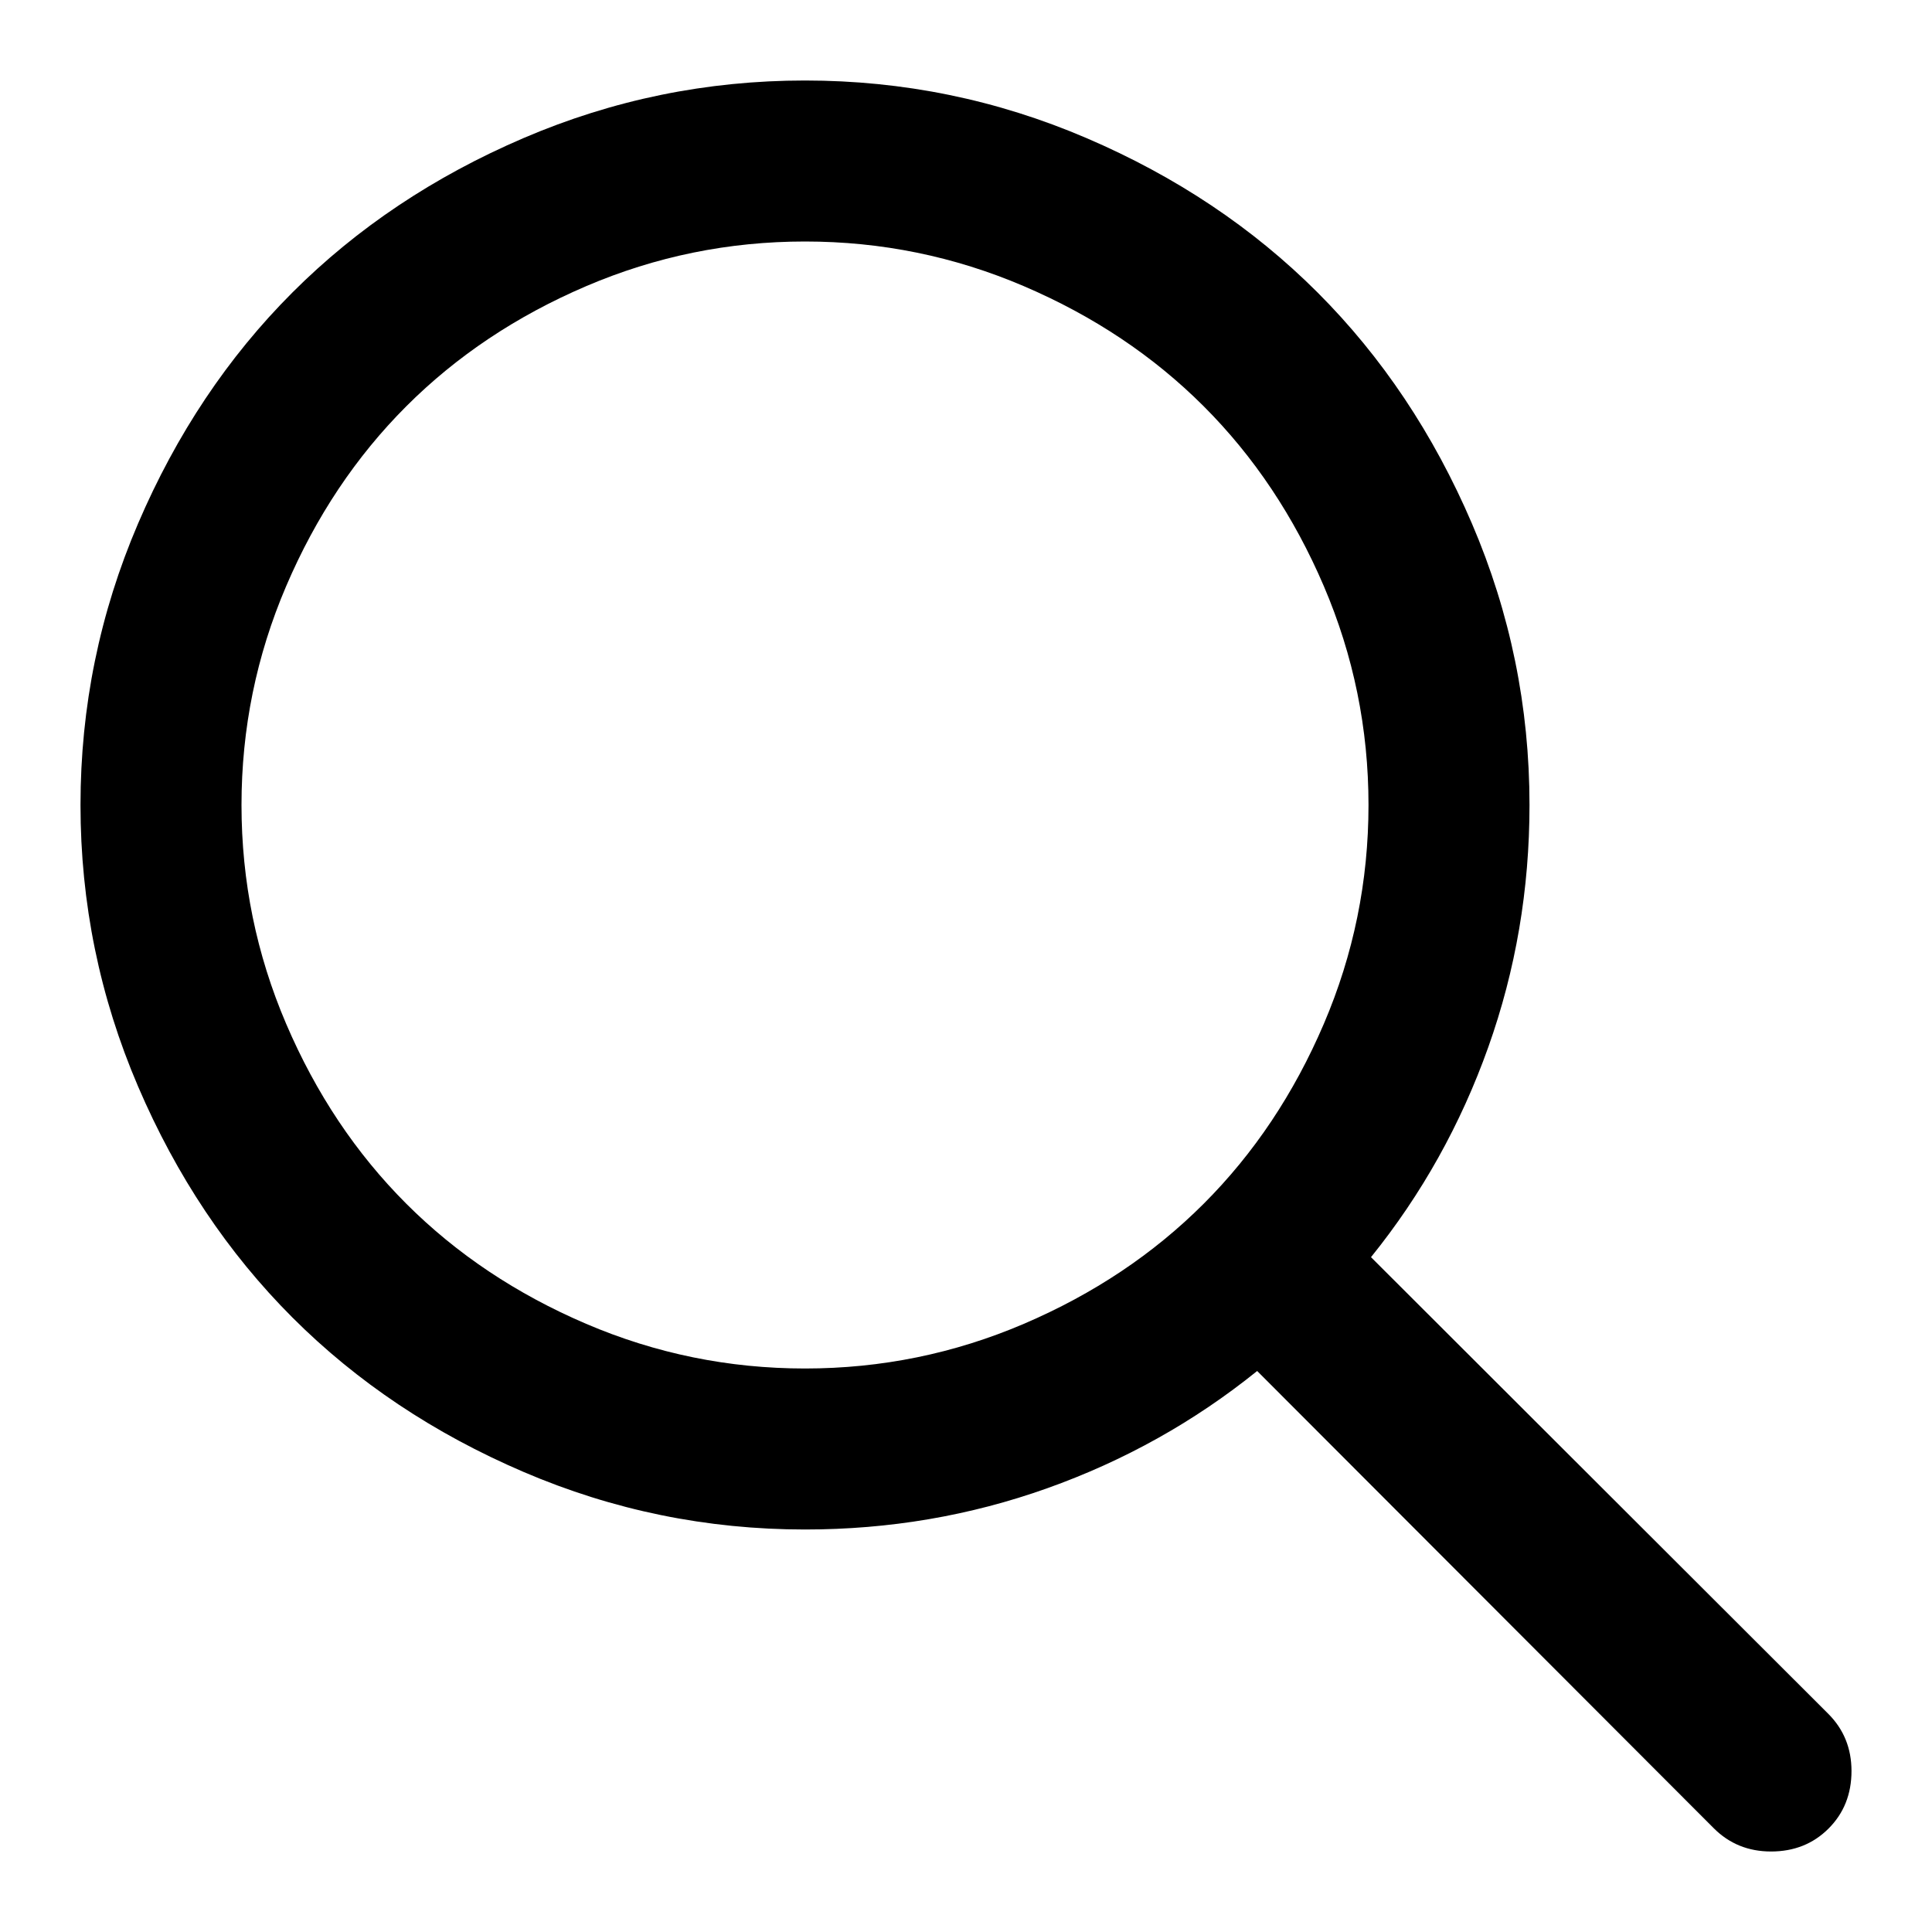
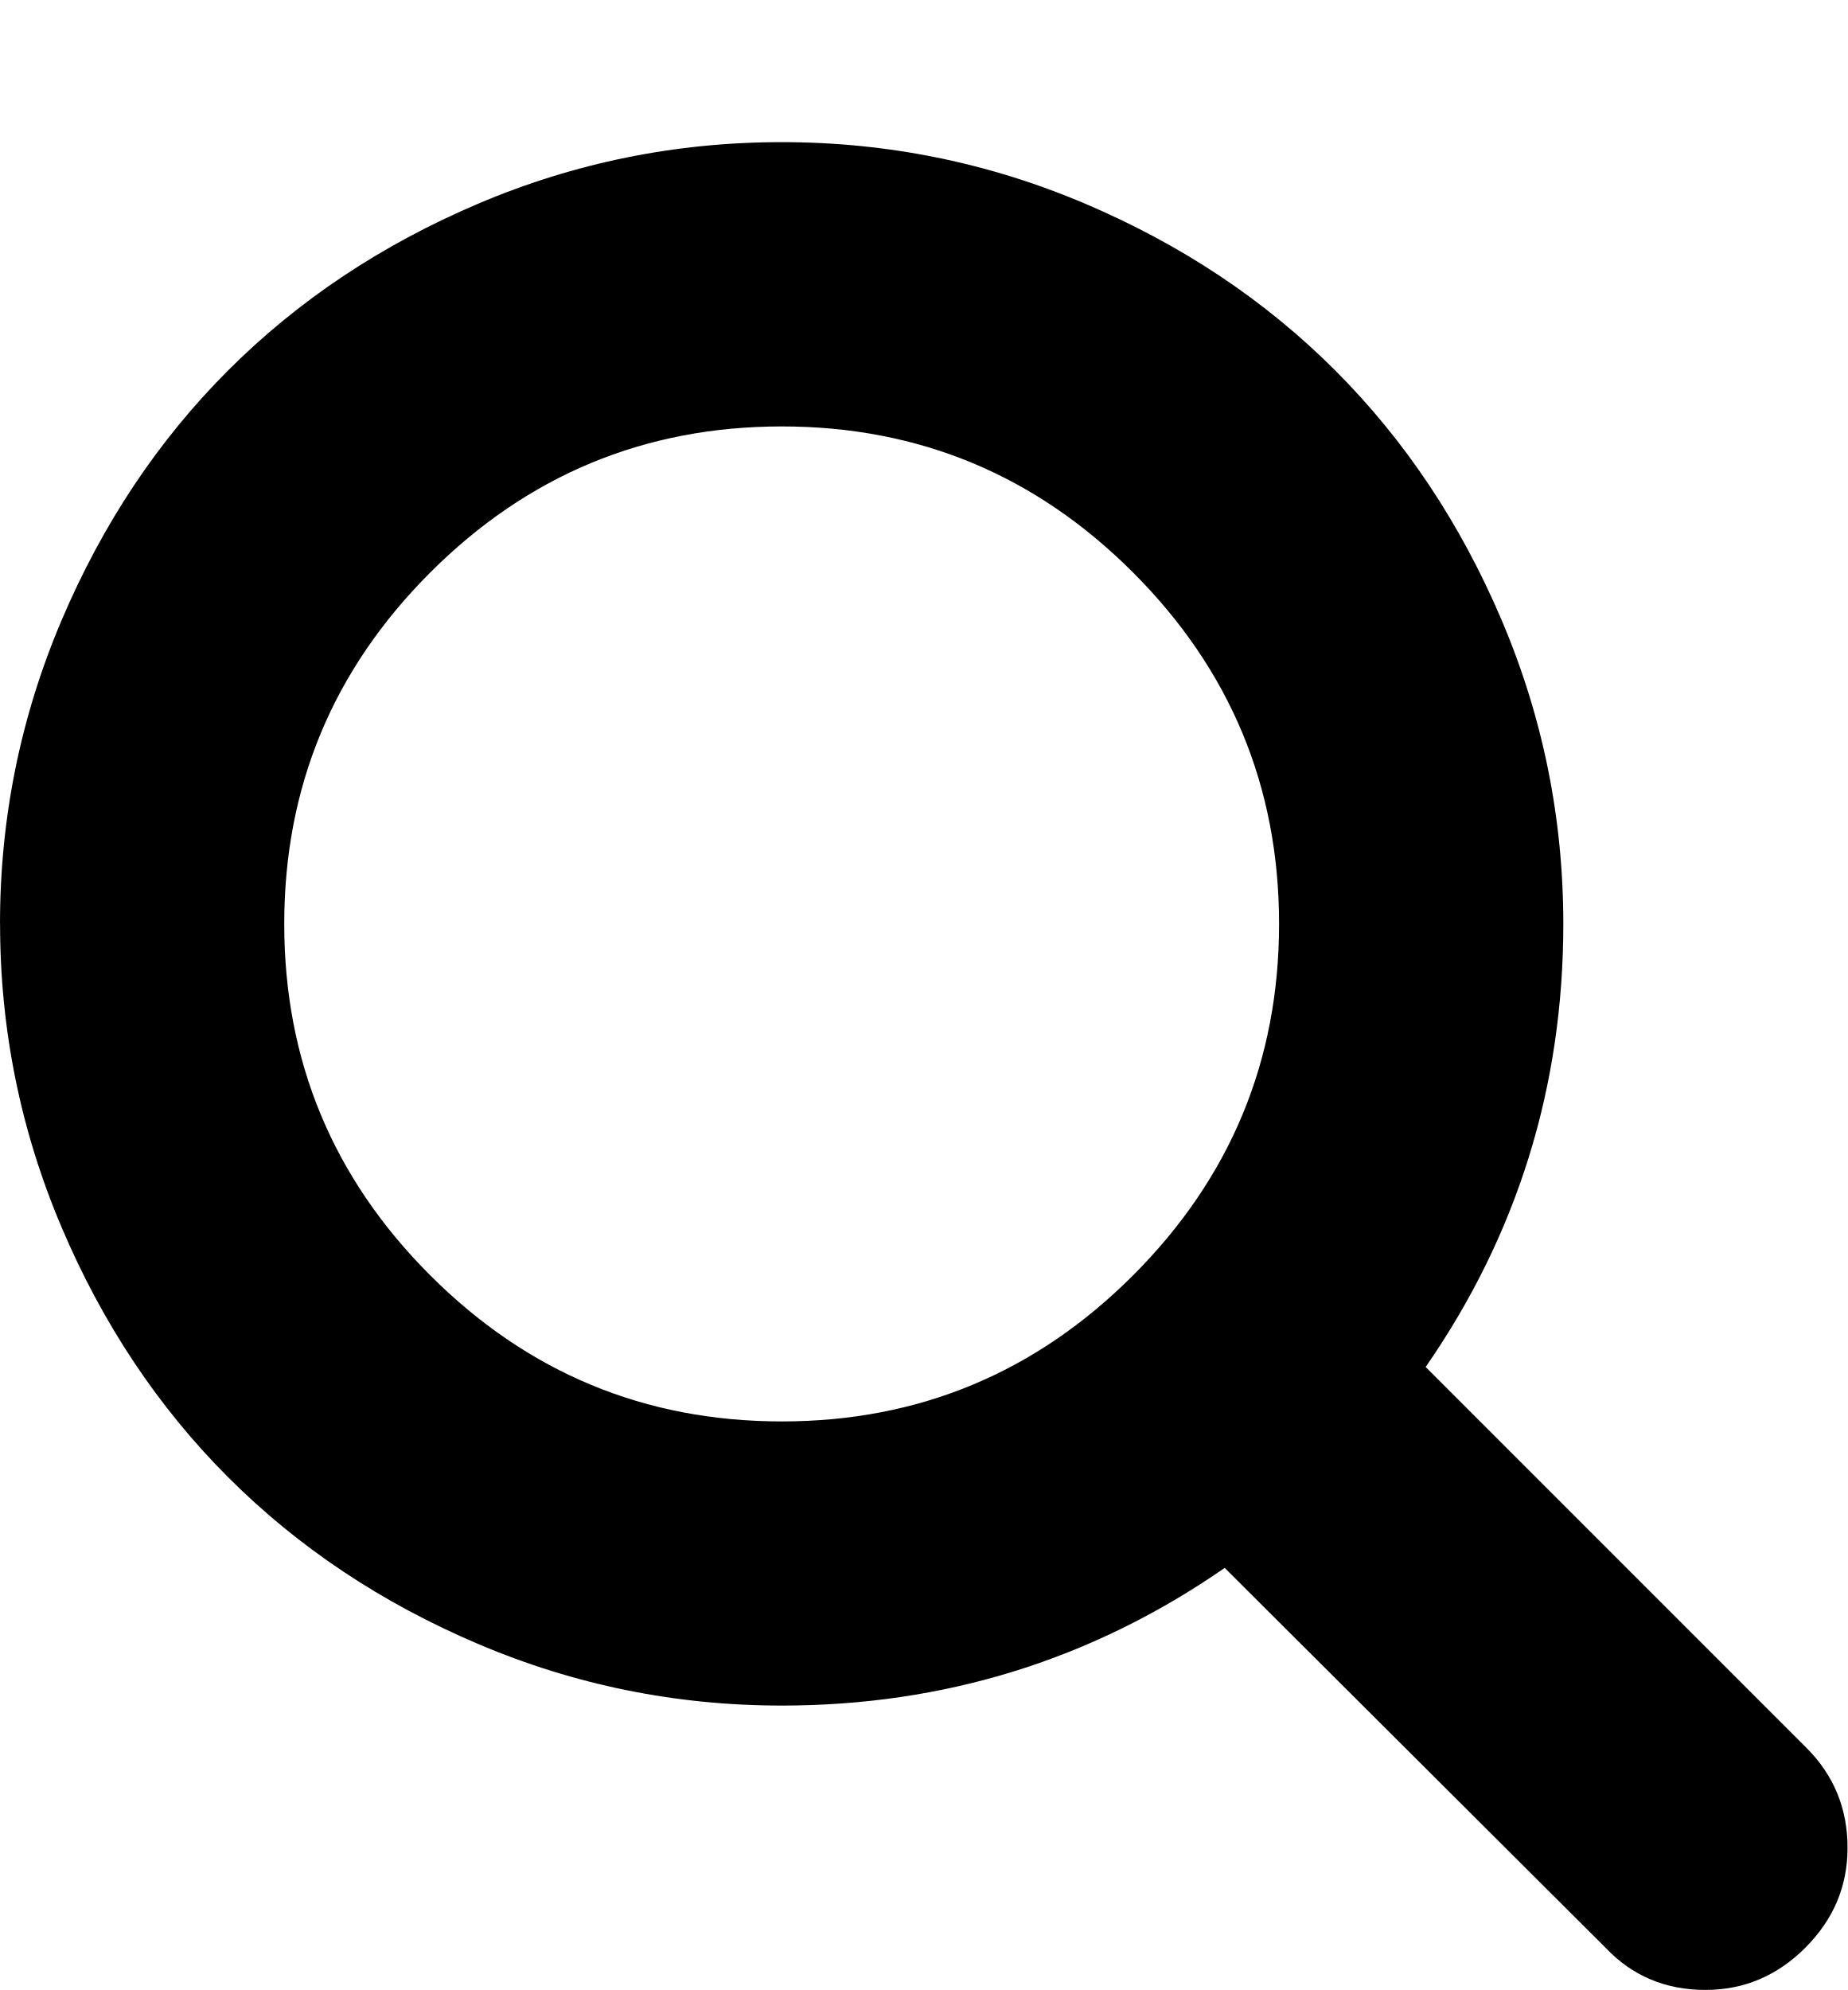
- <svg xmlns="http://www.w3.org/2000/svg" version="1.1" width="24" height="24" viewBox="0 0 24 24">
+ <svg xmlns="http://www.w3.org/2000/svg" version="1.1" width="26" height="28" viewBox="0 0 26 28">
  <g id="icomoon-ignore">
</g>
-   <path d="M10 1q1.828 0 3.496 0.715t2.871 1.918 1.918 2.871 0.715 3.496q0 1.57-0.512 3.008t-1.457 2.609l5.68 5.672q0.289 0.289 0.289 0.711 0 0.43-0.285 0.715t-0.715 0.285q-0.422 0-0.711-0.289l-5.672-5.68q-1.172 0.945-2.609 1.457t-3.008 0.512q-1.828 0-3.496-0.715t-2.871-1.918-1.918-2.871-0.715-3.496 0.715-3.496 1.918-2.871 2.871-1.918 3.496-0.715zM10 3q-1.422 0-2.719 0.555t-2.234 1.492-1.492 2.234-0.555 2.719 0.555 2.719 1.492 2.234 2.234 1.492 2.719 0.555 2.719-0.555 2.234-1.492 1.492-2.234 0.555-2.719-0.555-2.719-1.492-2.234-2.234-1.492-2.719-0.555z" fill="#000000" />
+   <path d="M0 13q0-2.234 0.867-4.273t2.344-3.516 3.516-2.344 4.273-0.867 4.273 0.867 3.516 2.344 2.344 3.516 0.867 4.273q0 3.437-1.937 6.234l5.359 5.359q0.578 0.578 0.578 1.406 0 0.812-0.594 1.406t-1.406 0.594q-0.844 0-1.406-0.594l-5.359-5.344q-2.797 1.937-6.234 1.937-2.234 0-4.273-0.867t-3.516-2.344-2.344-3.516-0.867-4.273zM4 13q0 2.891 2.055 4.945t4.945 2.055 4.945-2.055 2.055-4.945-2.055-4.945-4.945-2.055-4.945 2.055-2.055 4.945z" fill="#000000" />
</svg>
